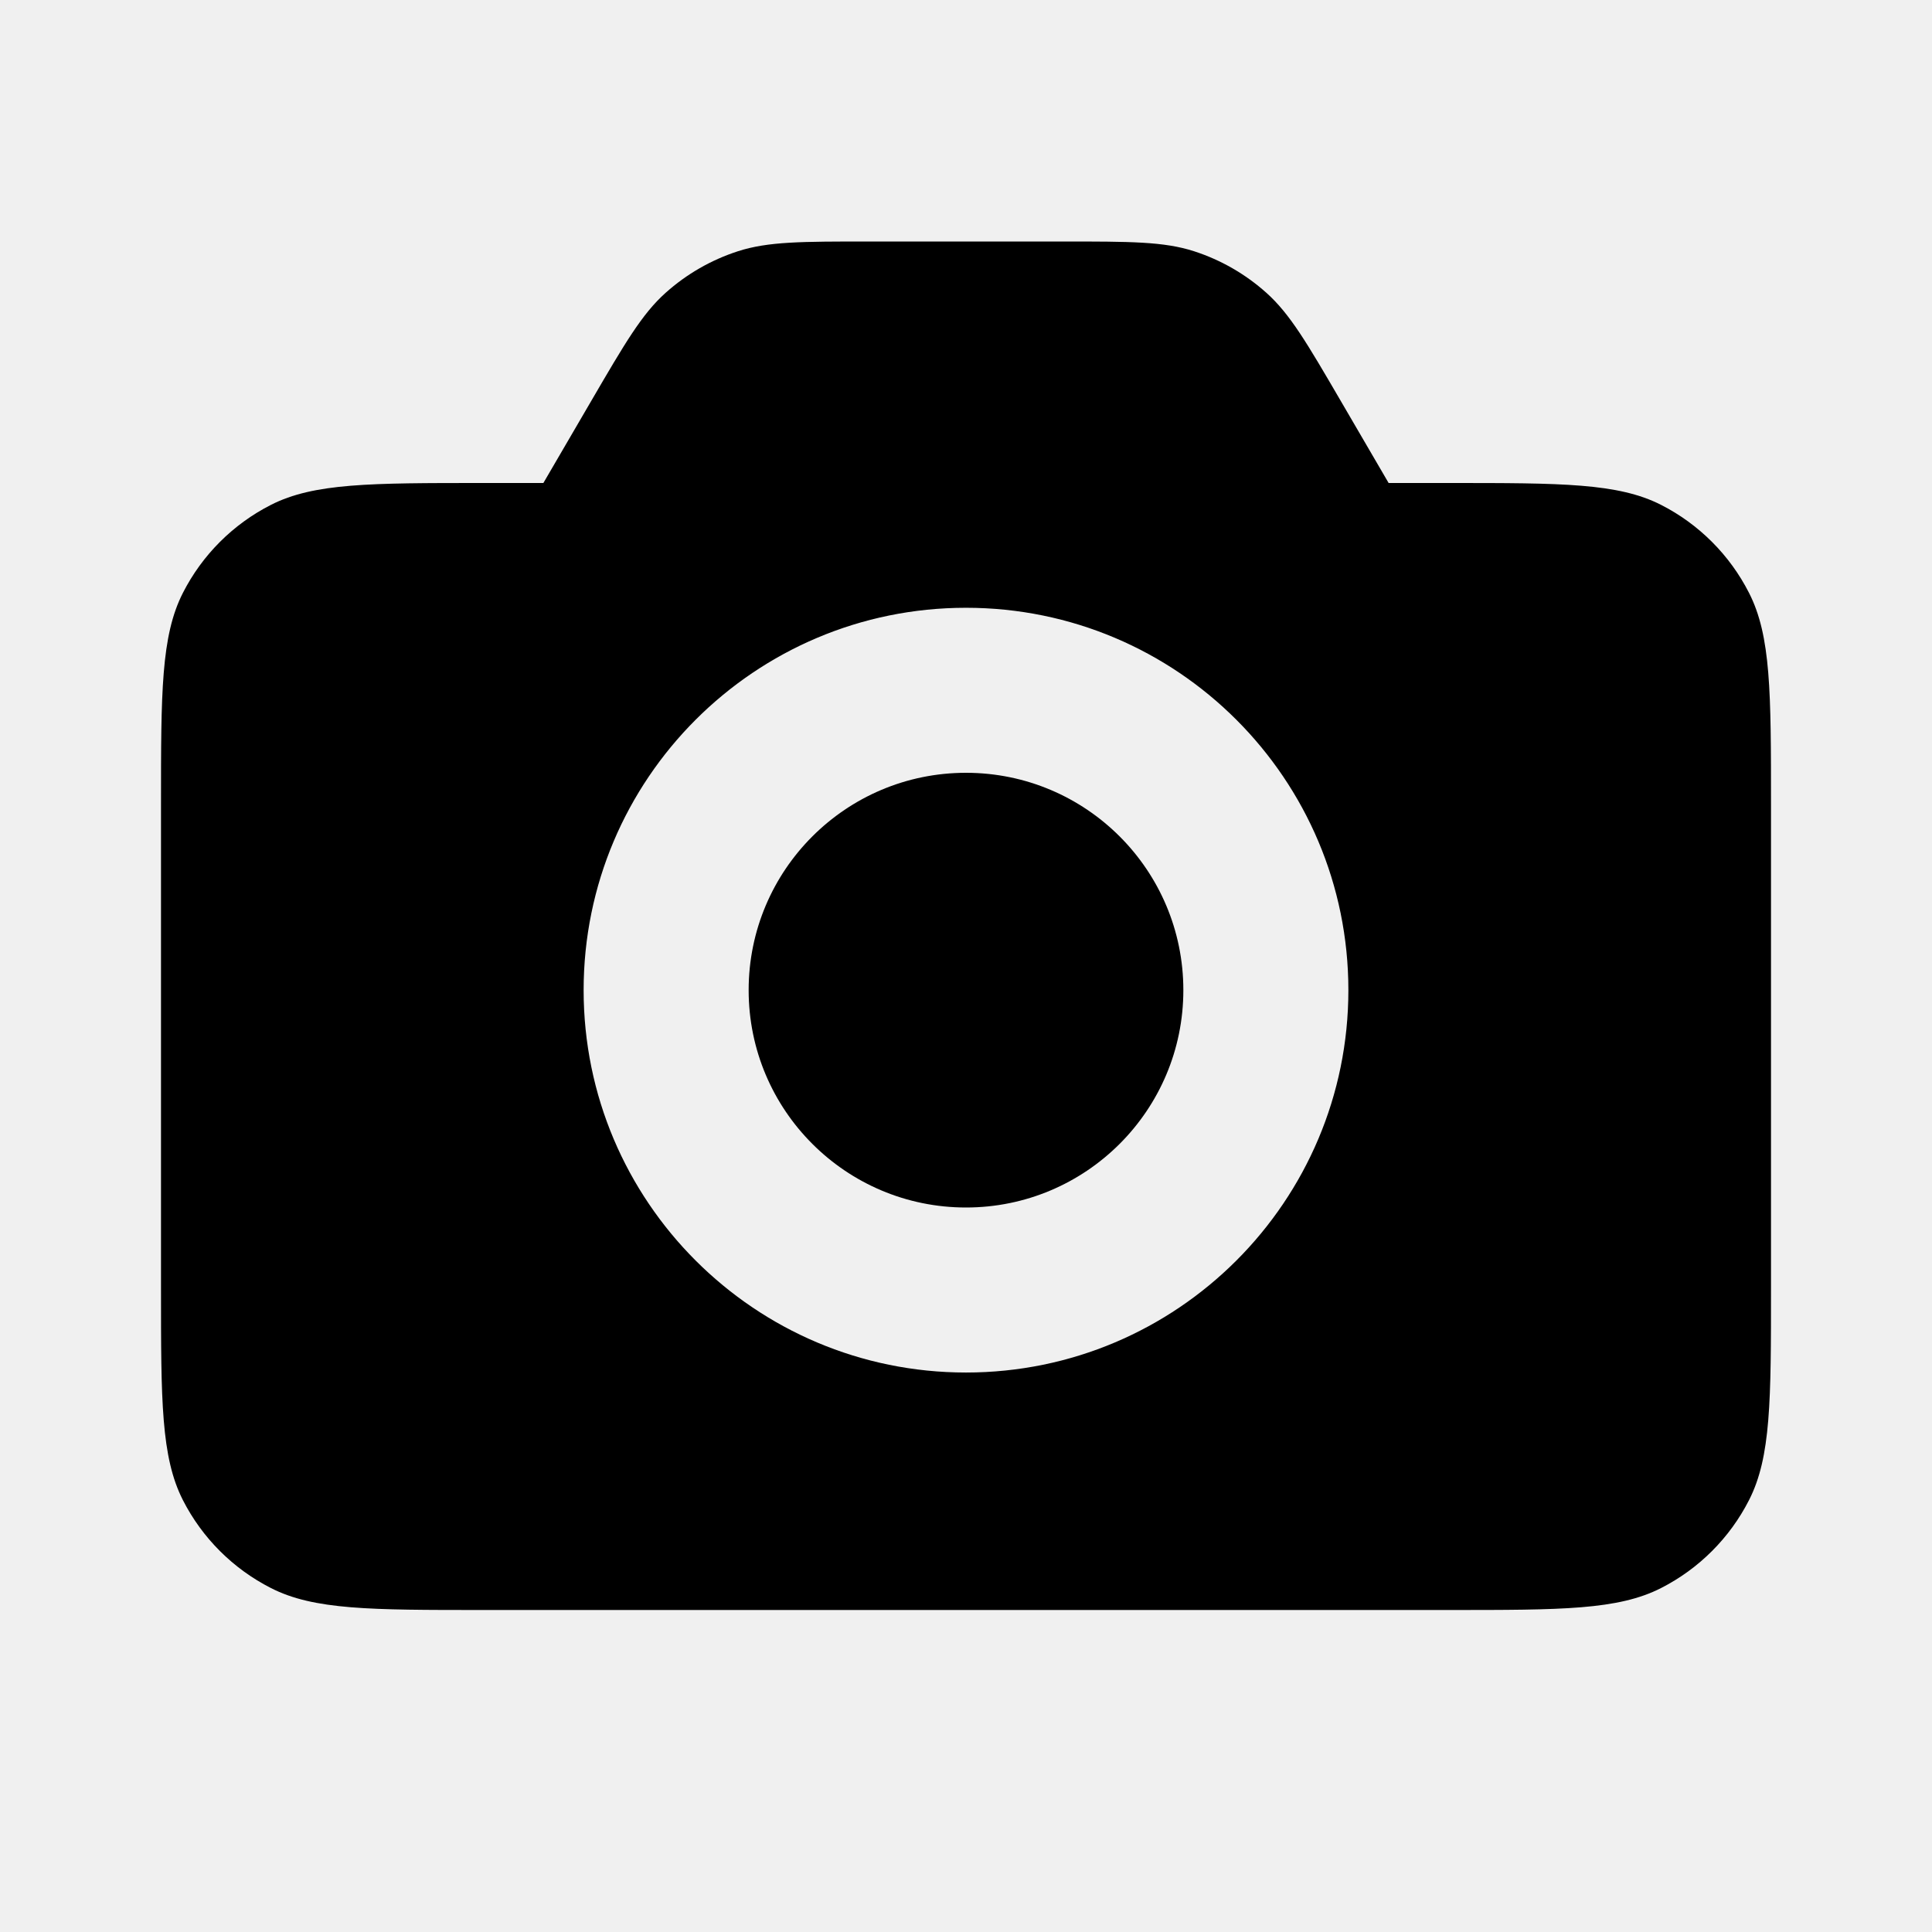
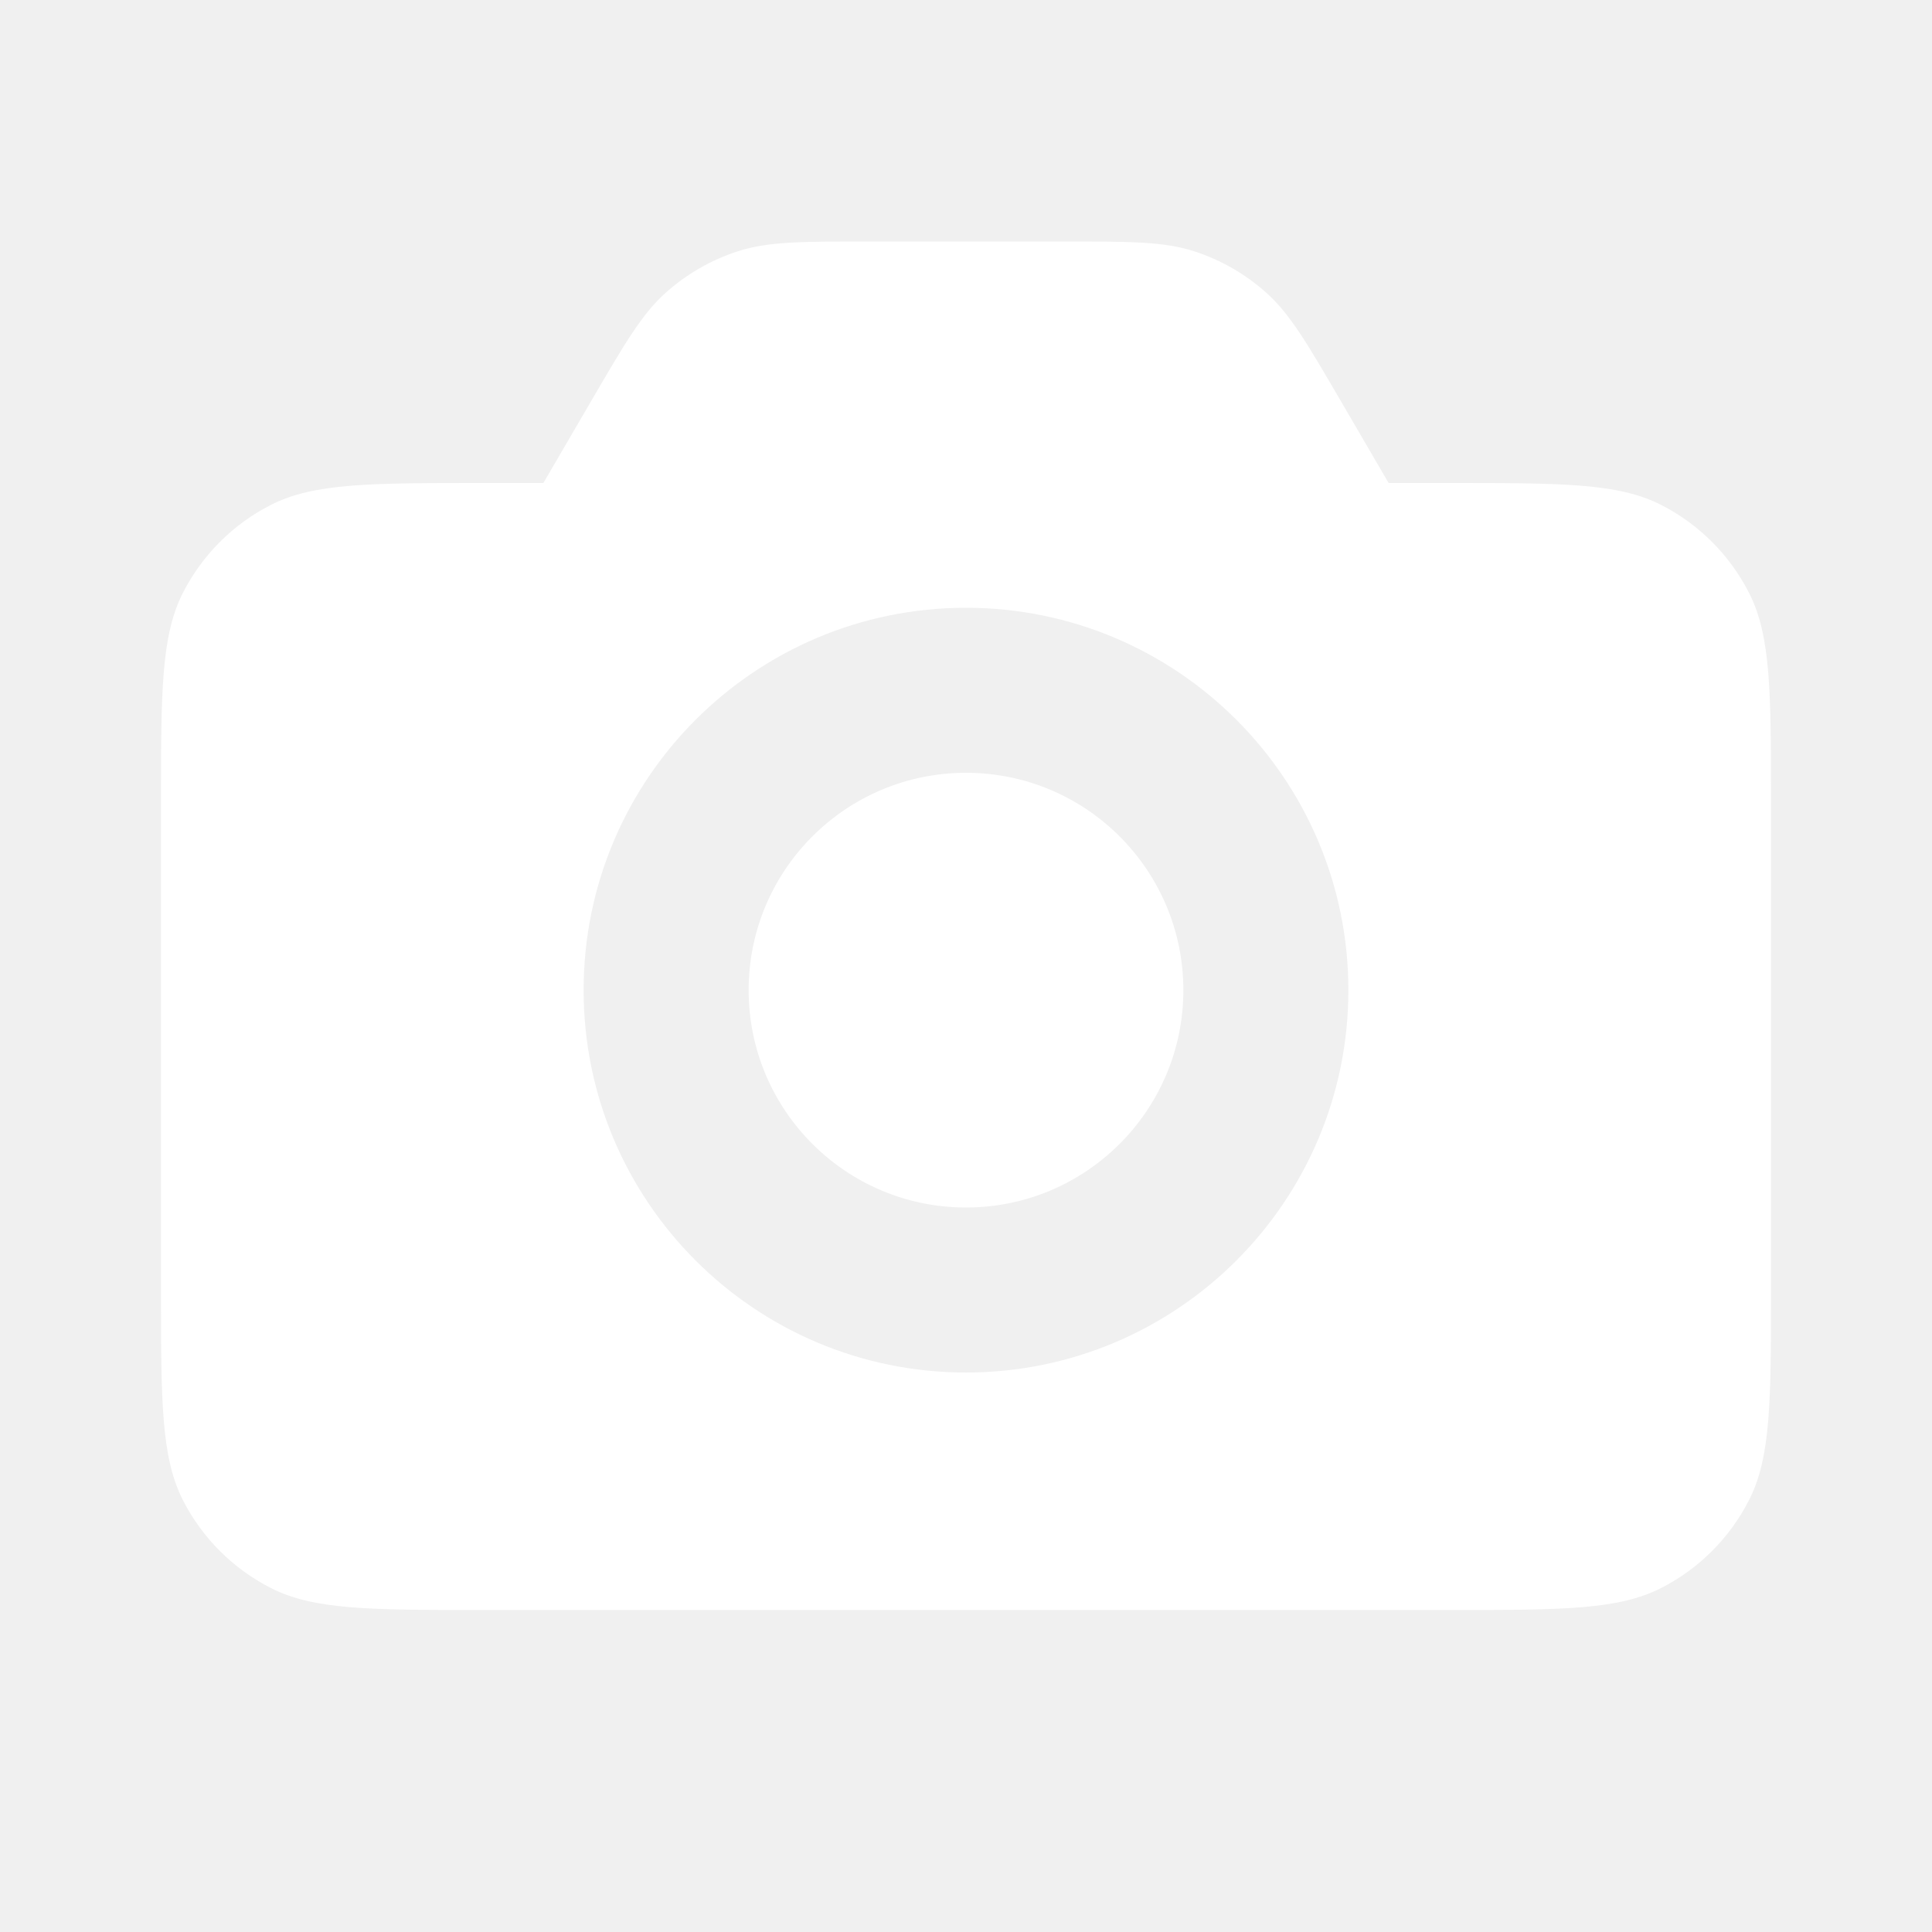
<svg xmlns="http://www.w3.org/2000/svg" width="800px" height="800px" viewBox="0 0 24 24" fill="none">
-   <path fill-rule="evenodd" clip-rule="evenodd" d="M7.342 4.985c.422-.724.633-1.085.927-1.348a2.5 2.5 0 0 1 .898-.516C9.542 3 9.96 3 10.797 3h2.405c.838 0 1.256 0 1.631.121a2.5 2.5 0 0 1 .898.516c.294.263.505.624.927 1.348L17.25 6H18c1.4 0 2.1 0 2.635.272a2.5 2.5 0 0 1 1.092 1.093C22 7.9 22 8.6 22 10v6c0 1.4 0 2.1-.273 2.635a2.5 2.5 0 0 1-1.092 1.092C20.1 20 19.4 20 18 20H6c-1.4 0-2.1 0-2.635-.273a2.5 2.5 0 0 1-1.093-1.092C2 18.1 2 17.4 2 16v-6c0-1.4 0-2.1.272-2.635a2.5 2.5 0 0 1 1.093-1.093C3.9 6 4.6 6 6 6h.75l.592-1.015zM12 17.05a4.75 4.75 0 1 0 0-9.5 4.75 4.75 0 0 0 0 9.5zm2.7-4.75a2.7 2.7 0 1 1-5.4 0 2.7 2.7 0 0 1 5.4 0z" fill="#000000" />
+   <path fill-rule="evenodd" clip-rule="evenodd" d="M7.342 4.985c.422-.724.633-1.085.927-1.348a2.5 2.5 0 0 1 .898-.516C9.542 3 9.96 3 10.797 3h2.405c.838 0 1.256 0 1.631.121a2.5 2.5 0 0 1 .898.516c.294.263.505.624.927 1.348L17.25 6H18c1.4 0 2.1 0 2.635.272a2.5 2.5 0 0 1 1.092 1.093C22 7.9 22 8.6 22 10v6c0 1.4 0 2.1-.273 2.635a2.5 2.5 0 0 1-1.092 1.092C20.1 20 19.4 20 18 20H6c-1.4 0-2.1 0-2.635-.273a2.5 2.5 0 0 1-1.093-1.092C2 18.1 2 17.4 2 16v-6c0-1.4 0-2.1.272-2.635a2.5 2.5 0 0 1 1.093-1.093C3.9 6 4.6 6 6 6h.75l.592-1.015zM12 17.05a4.75 4.75 0 1 0 0-9.5 4.75 4.75 0 0 0 0 9.5zm2.7-4.75a2.7 2.7 0 1 1-5.4 0 2.7 2.7 0 0 1 5.4 0z" fill="#FFFFFF" />
</svg>
